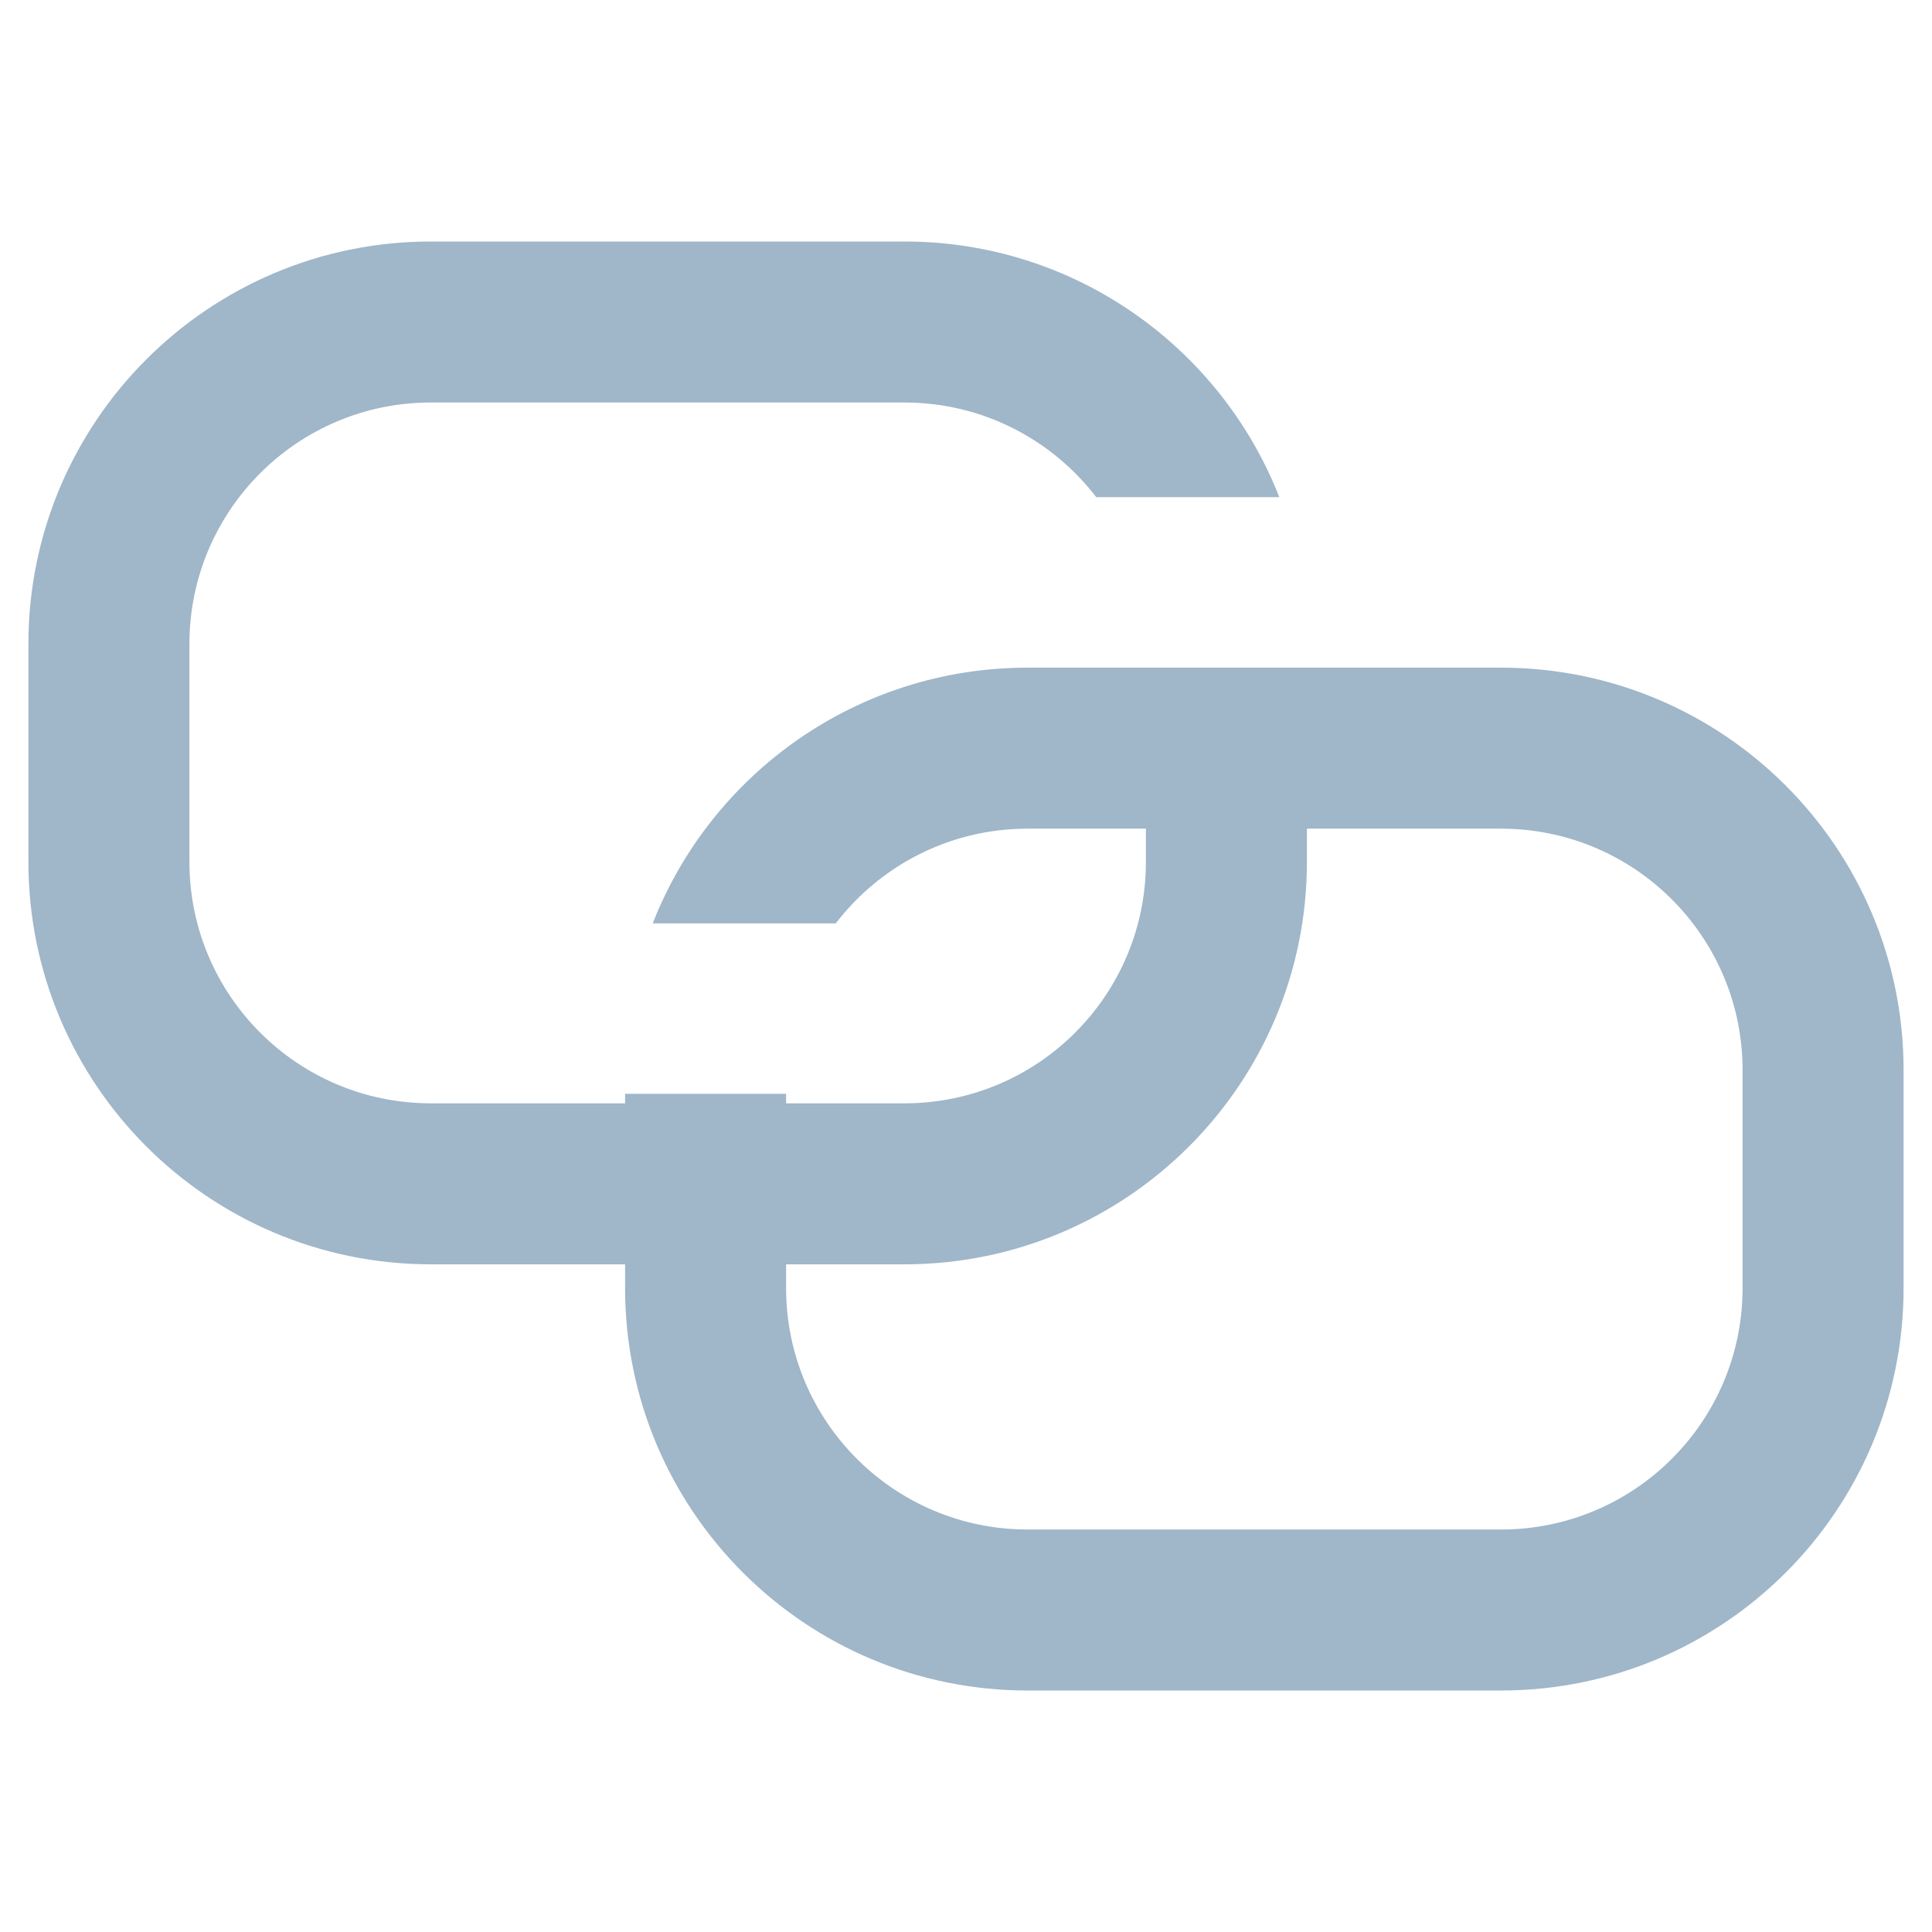
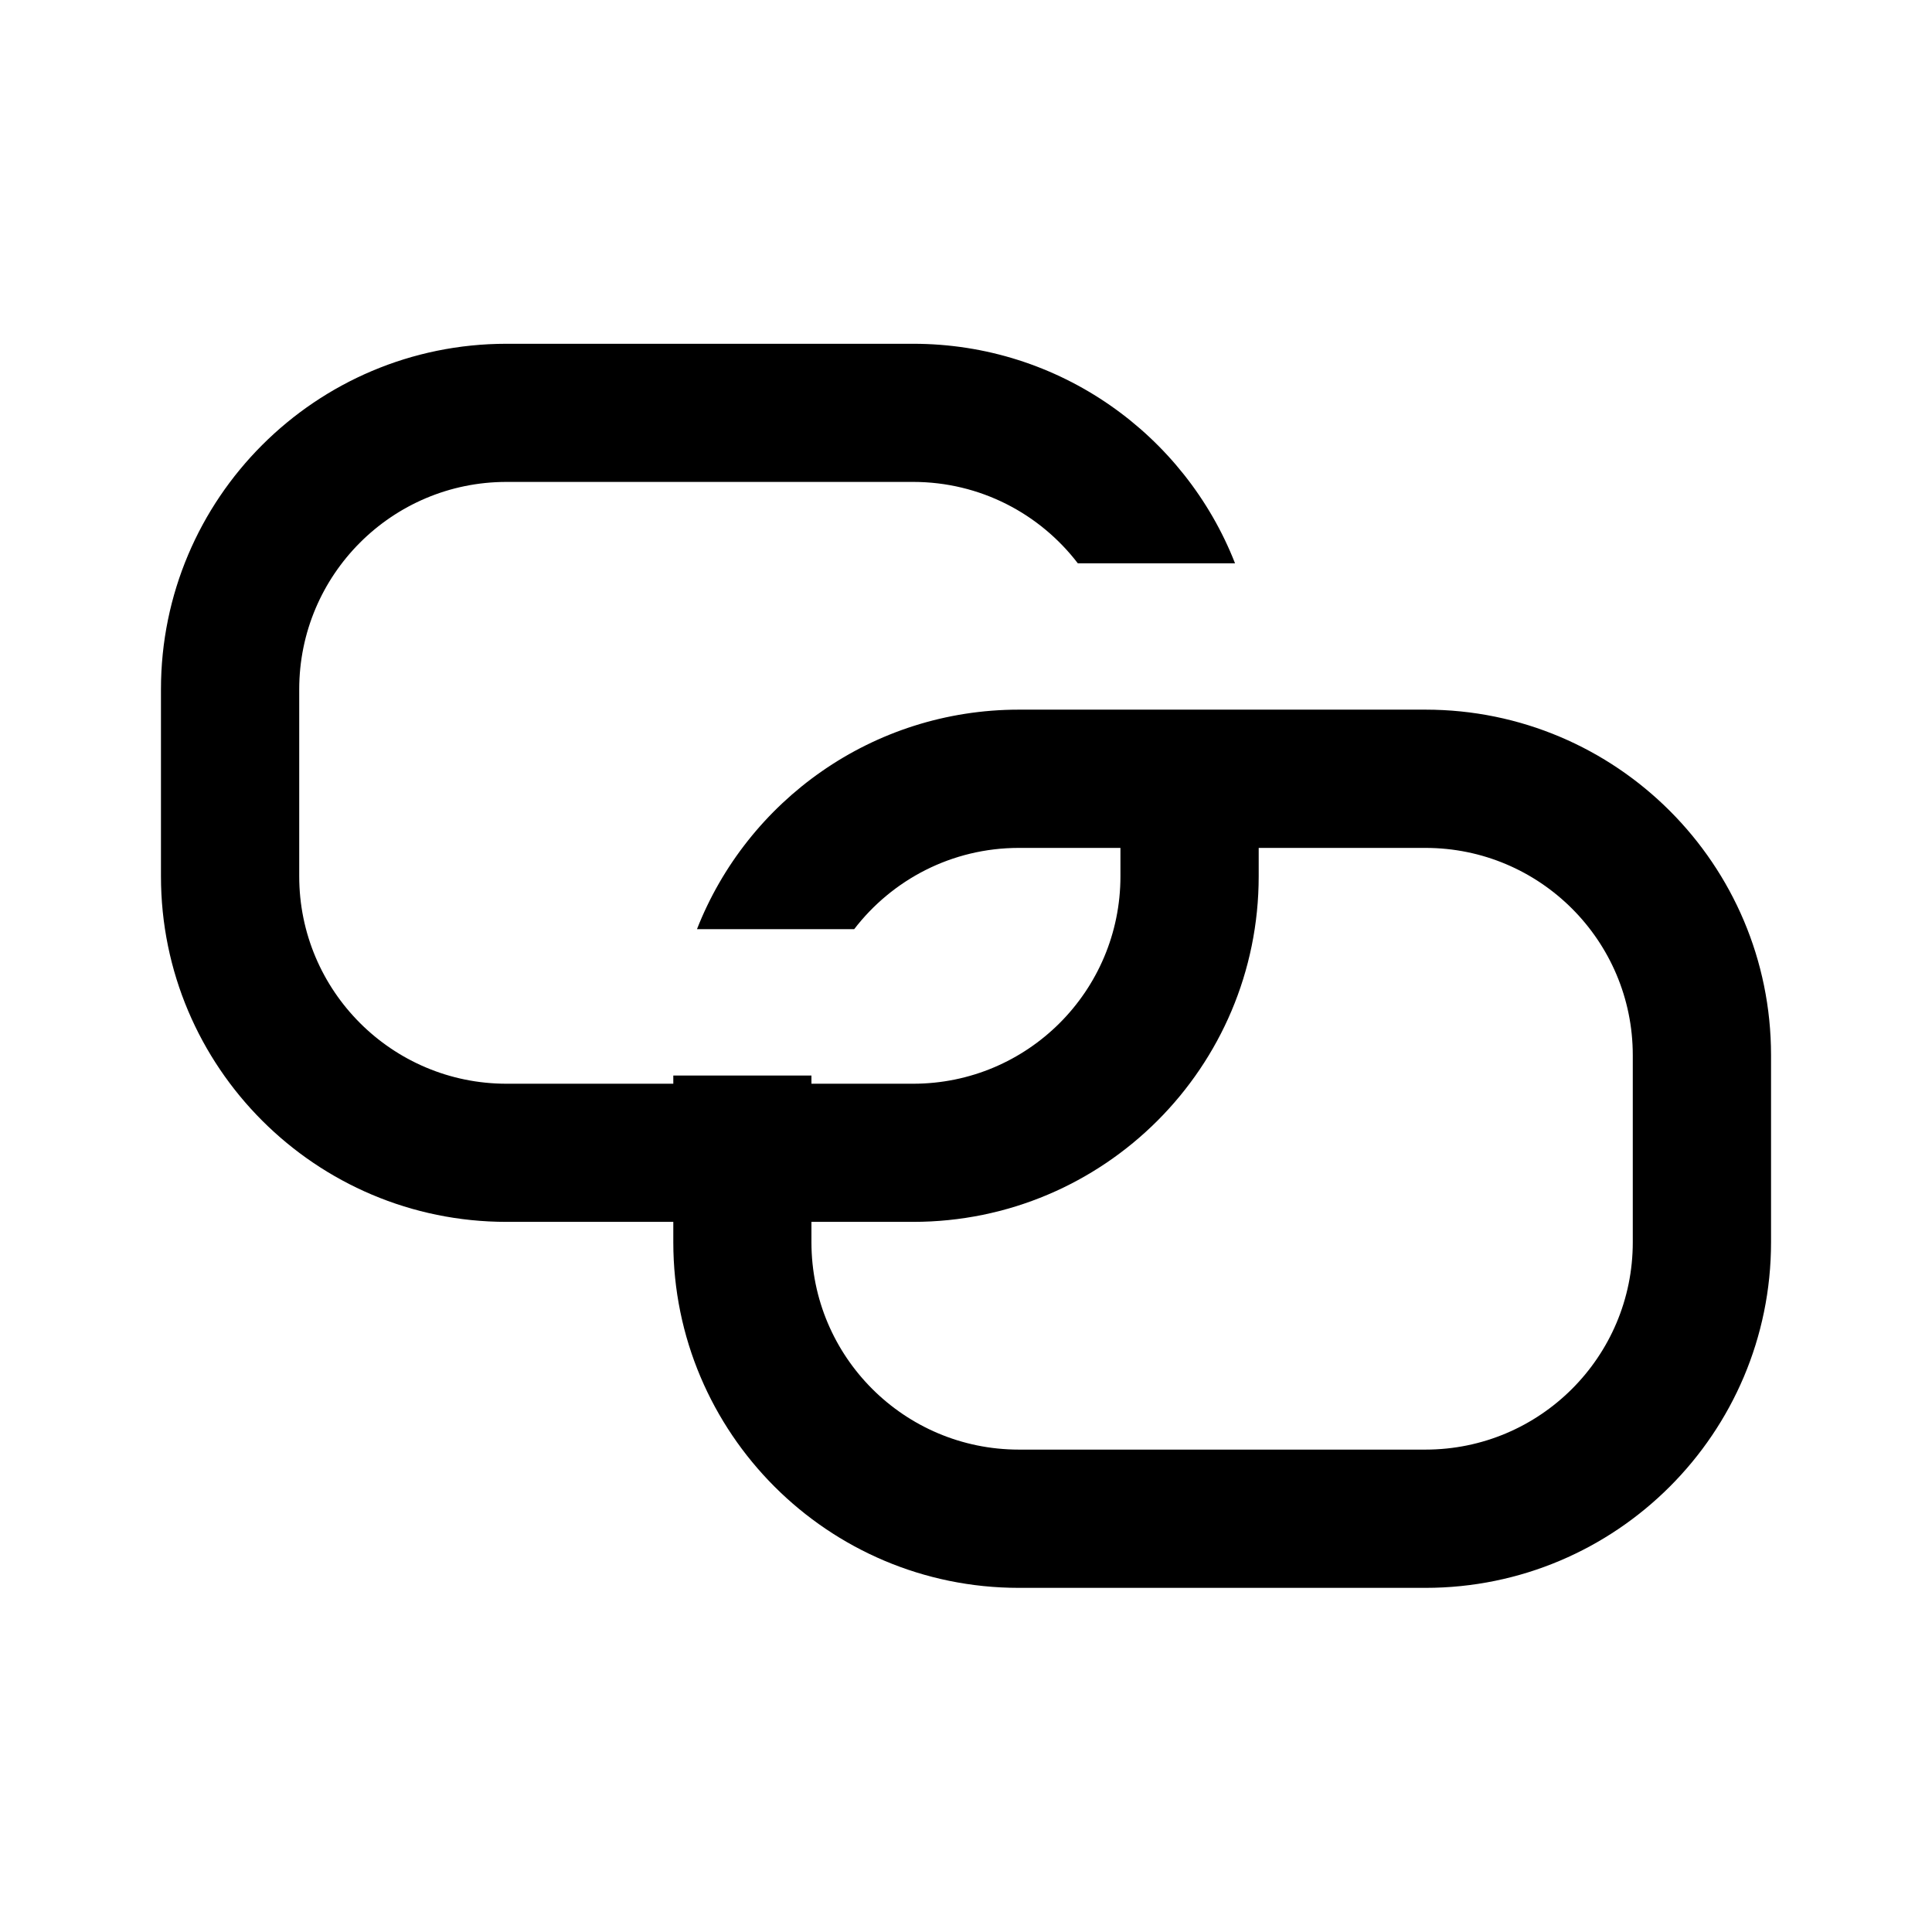
- <svg xmlns="http://www.w3.org/2000/svg" width="24" height="24" viewBox="0 0 24 24" fill="none">
-   <rect width="24" height="24" fill="none" />
-   <path fill-rule="evenodd" clip-rule="evenodd" d="M11.235 5H5.353C3.696 5 2.353 6.343 2.353 8V10.706C2.353 12.363 3.696 13.706 5.353 13.706H7.765V13.588H9.765V13.706H11.235C12.892 13.706 14.235 12.363 14.235 10.706V10.294H12.765C11.794 10.294 10.931 10.755 10.382 11.471H8.108C8.836 9.611 10.647 8.294 12.765 8.294H14.235V8.294H16.235V8.294H18.647C21.409 8.294 23.647 10.533 23.647 13.294V16C23.647 18.762 21.409 21 18.647 21H12.765C10.003 21 7.765 18.762 7.765 16V15.706H5.353C2.592 15.706 0.353 13.467 0.353 10.706V8C0.353 5.239 2.592 3 5.353 3H11.235C13.353 3 15.164 4.317 15.892 6.176H13.618C13.069 5.461 12.206 5 11.235 5ZM9.765 15.706V16C9.765 17.657 11.108 19 12.765 19H18.647C20.304 19 21.647 17.657 21.647 16V13.294C21.647 11.637 20.304 10.294 18.647 10.294H16.235V10.706C16.235 13.467 13.997 15.706 11.235 15.706H9.765Z" fill="#A0B6C9" />
+ <svg xmlns="http://www.w3.org/2000/svg" width="16" height="16" viewBox="0 0 16 16" fill="none">
+   <rect width="16" height="16" fill="none" />
+   <path fill-rule="evenodd" clip-rule="evenodd" d="M7.562 3.991H4.195C3.247 3.991 2.478 4.76 2.478 5.709V7.257C2.478 8.206 3.247 8.975 4.195 8.975H5.576V8.907H6.72V8.975H7.562C8.511 8.975 9.279 8.206 9.279 7.257V7.022H8.438C7.882 7.022 7.388 7.286 7.074 7.695H5.772C6.189 6.631 7.225 5.877 8.438 5.877H11.805C13.385 5.877 14.667 7.158 14.667 8.739V10.288C14.667 11.868 13.385 13.15 11.805 13.15H8.438C6.857 13.15 5.576 11.868 5.576 10.288V10.119H4.195C2.615 10.119 1.333 8.838 1.333 7.257V5.709C1.333 4.128 2.615 2.847 4.195 2.847H7.562C8.775 2.847 9.811 3.6 10.228 4.665H8.926C8.612 4.255 8.118 3.991 7.562 3.991ZM6.72 10.119V10.288C6.72 11.236 7.489 12.005 8.438 12.005H11.805C12.753 12.005 13.522 11.236 13.522 10.288V8.739C13.522 7.791 12.753 7.022 11.805 7.022H10.424V7.257C10.424 8.838 9.143 10.119 7.562 10.119H6.72Z" fill="black" />
</svg>
